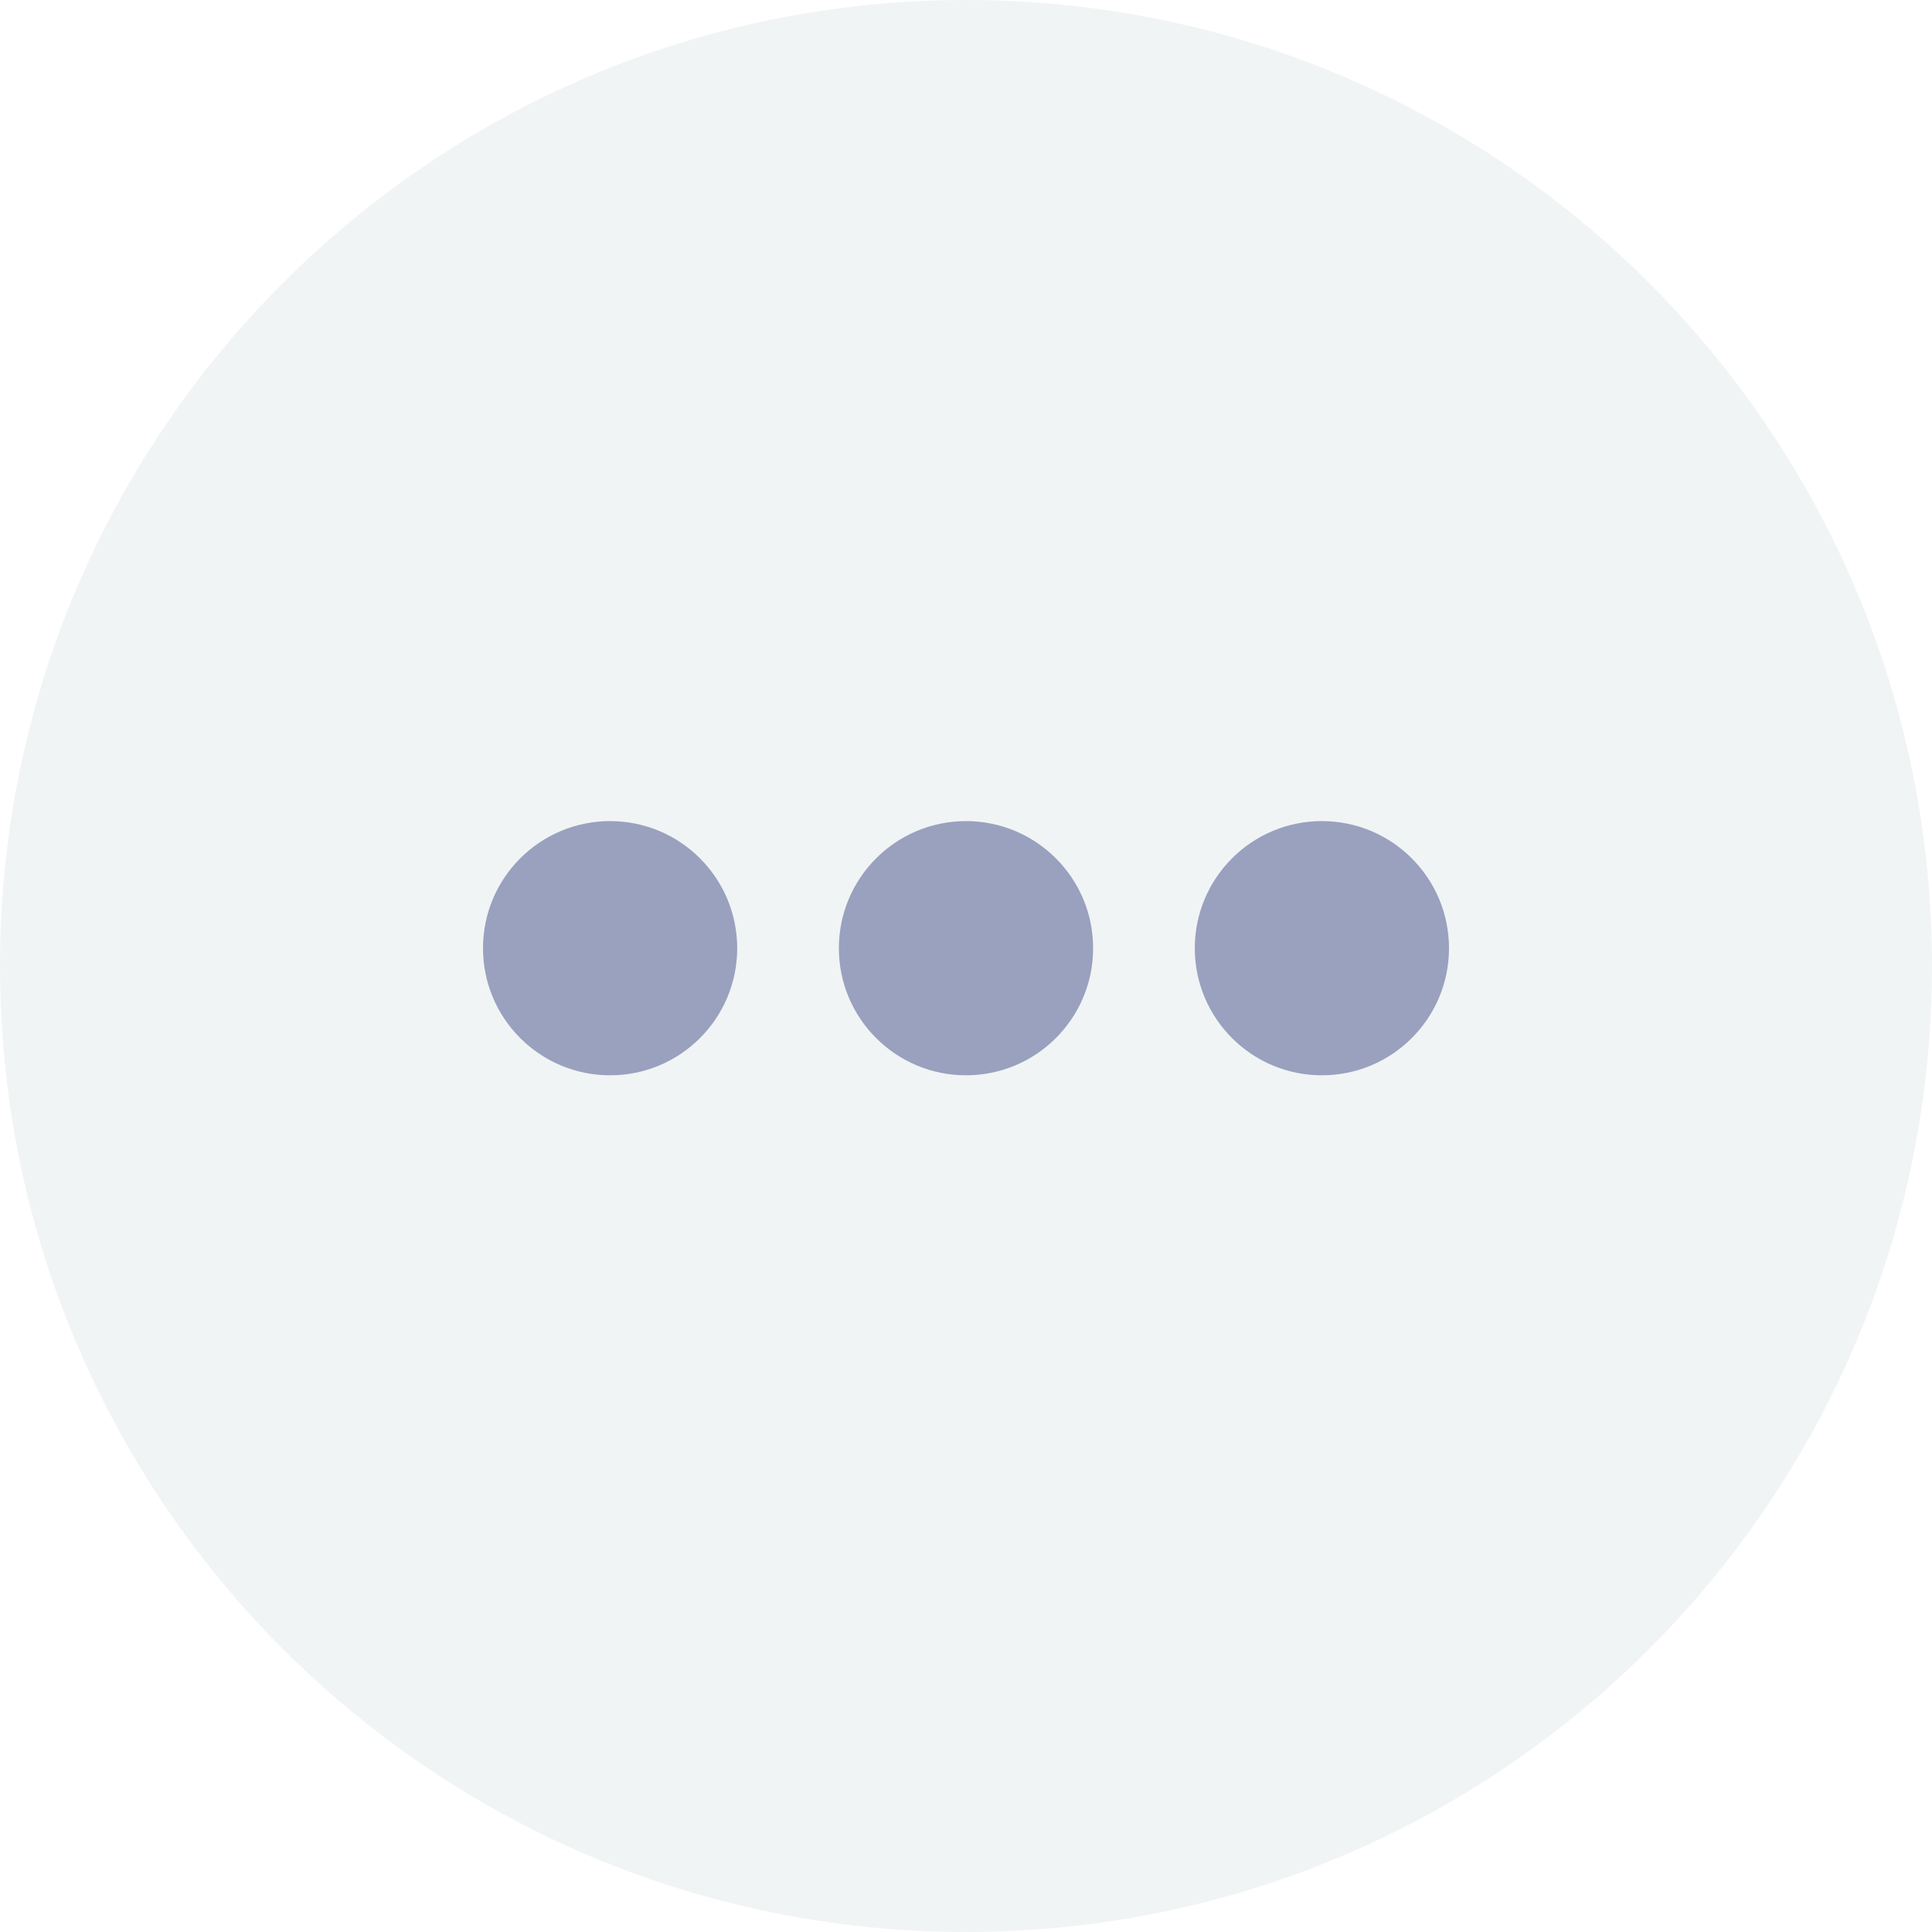
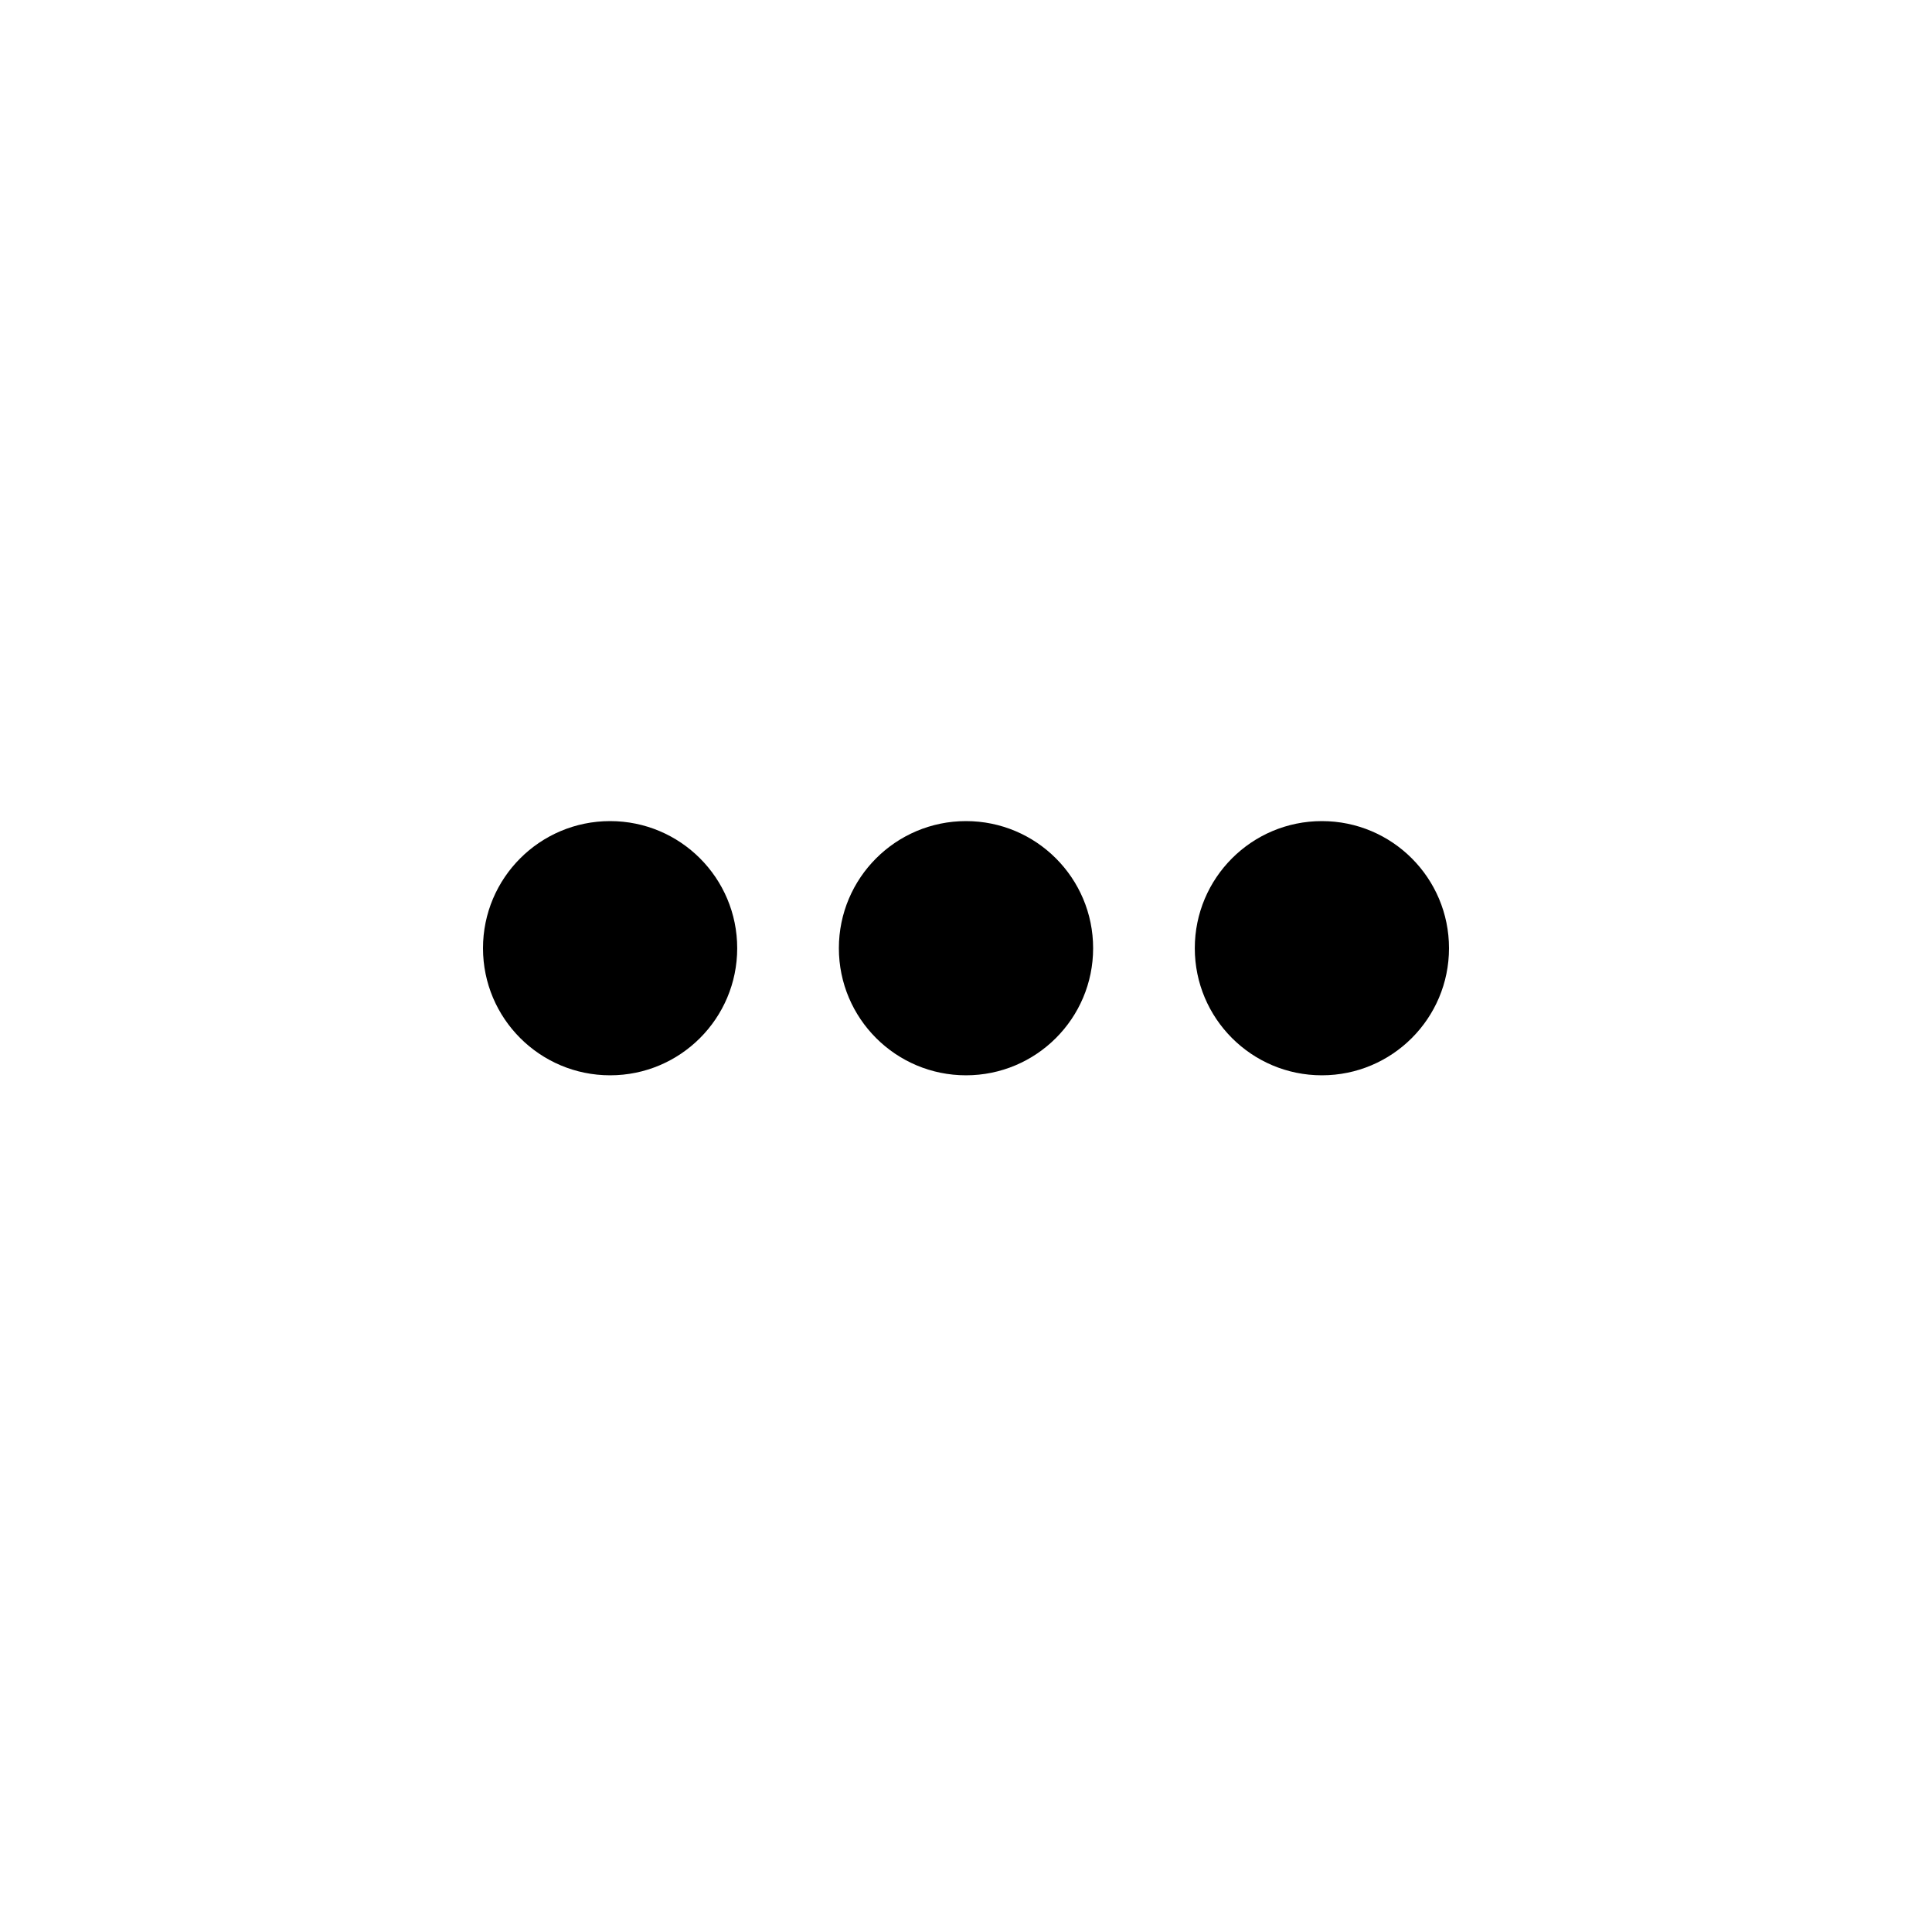
- <svg xmlns="http://www.w3.org/2000/svg" width="40" height="40" viewBox="0 0 40 40" fill="none">
-   <path d="M20 40C31.046 40 40 31.046 40 20C40 8.954 31.046 0 20 0C8.954 0 0 8.954 0 20C0 31.046 8.954 40 20 40Z" fill="#F1F4F5" />
-   <path d="M27.368 22.263C28.822 22.263 30 21.085 30 19.632C30 18.178 28.822 17 27.368 17C25.915 17 24.737 18.178 24.737 19.632C24.737 21.085 25.915 22.263 27.368 22.263Z" fill="#99A1BE" />
-   <path d="M20 22.263C21.453 22.263 22.632 21.085 22.632 19.632C22.632 18.178 21.453 17 20 17C18.547 17 17.368 18.178 17.368 19.632C17.368 21.085 18.547 22.263 20 22.263Z" fill="#99A1BE" />
-   <path d="M12.632 22.263C14.085 22.263 15.263 21.085 15.263 19.632C15.263 18.178 14.085 17 12.632 17C11.178 17 10 18.178 10 19.632C10 21.085 11.178 22.263 12.632 22.263Z" fill="#99A1BE" />
+ <svg xmlns="http://www.w3.org/2000/svg" width="currentSize" height="currentSize" viewBox="0 0 40 40" fill="none">
+   <path d="M27.368 22.263C28.822 22.263 30 21.085 30 19.632C30 18.178 28.822 17 27.368 17C25.915 17 24.737 18.178 24.737 19.632C24.737 21.085 25.915 22.263 27.368 22.263Z" fill="currentColor" />
+   <path d="M20 22.263C21.453 22.263 22.632 21.085 22.632 19.632C22.632 18.178 21.453 17 20 17C18.547 17 17.368 18.178 17.368 19.632C17.368 21.085 18.547 22.263 20 22.263Z" fill="currentColor" />
+   <path d="M12.632 22.263C14.085 22.263 15.263 21.085 15.263 19.632C15.263 18.178 14.085 17 12.632 17C11.178 17 10 18.178 10 19.632C10 21.085 11.178 22.263 12.632 22.263Z" fill="currentColor" />
</svg>
